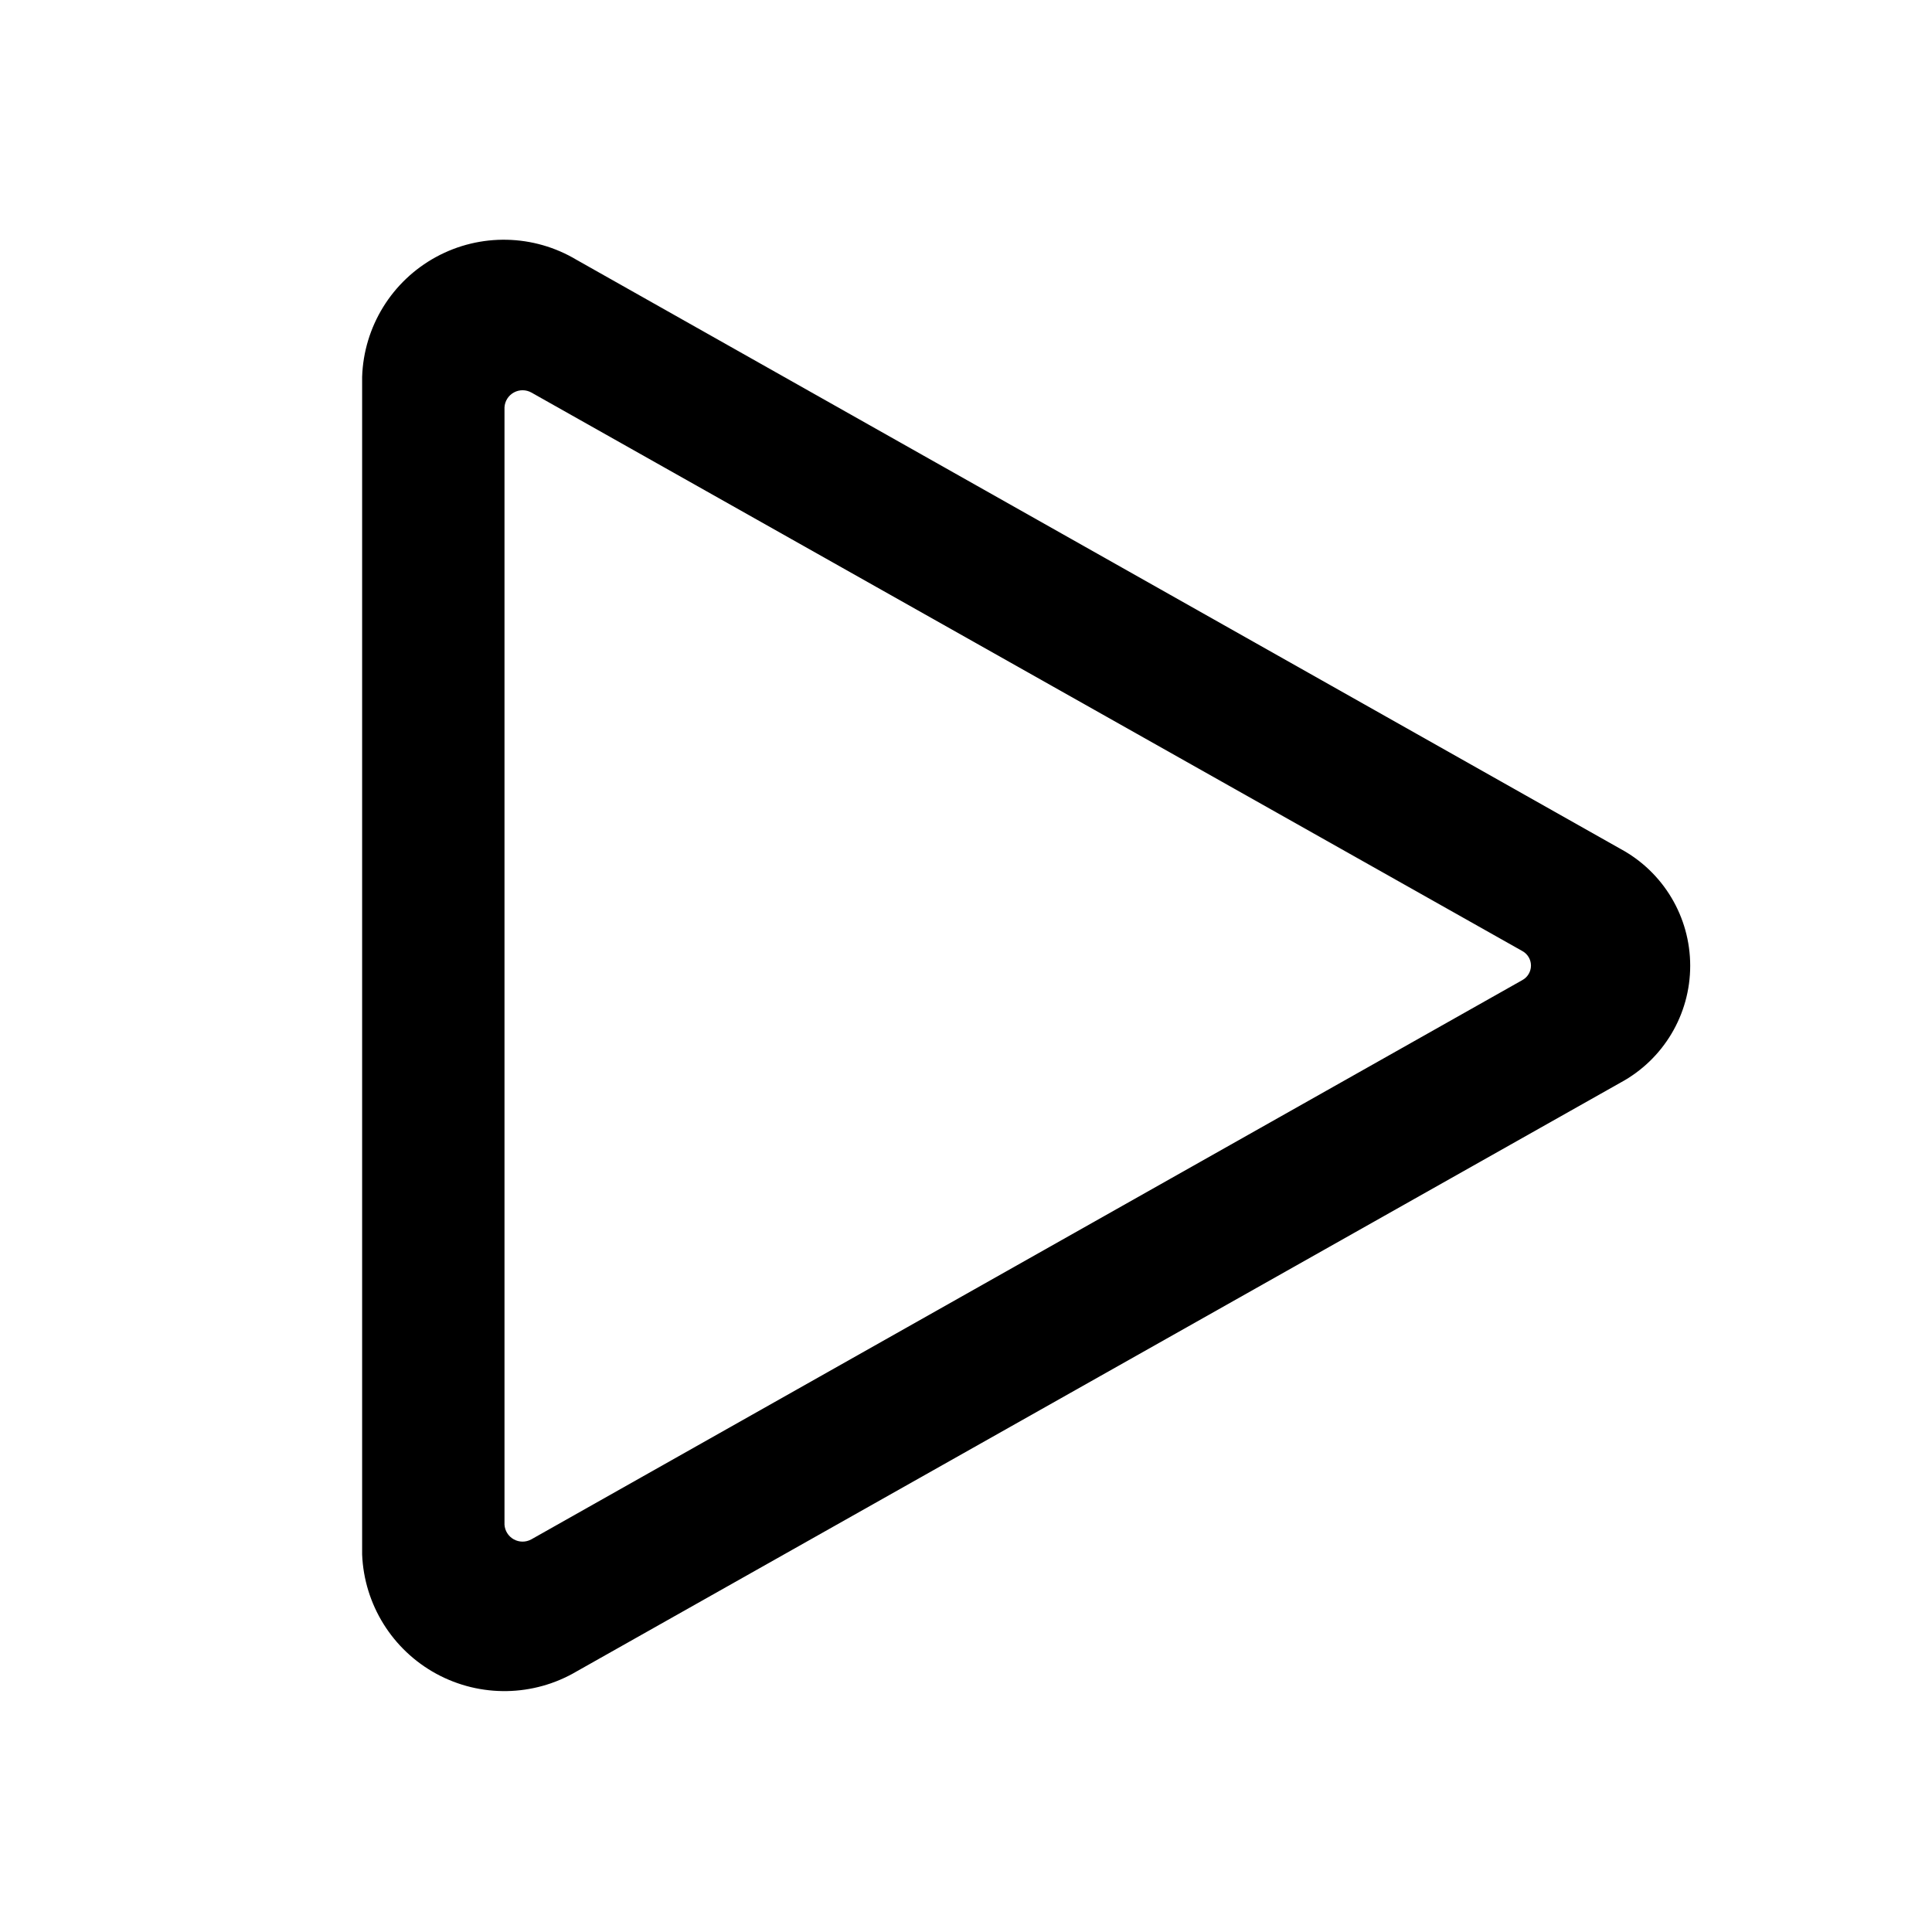
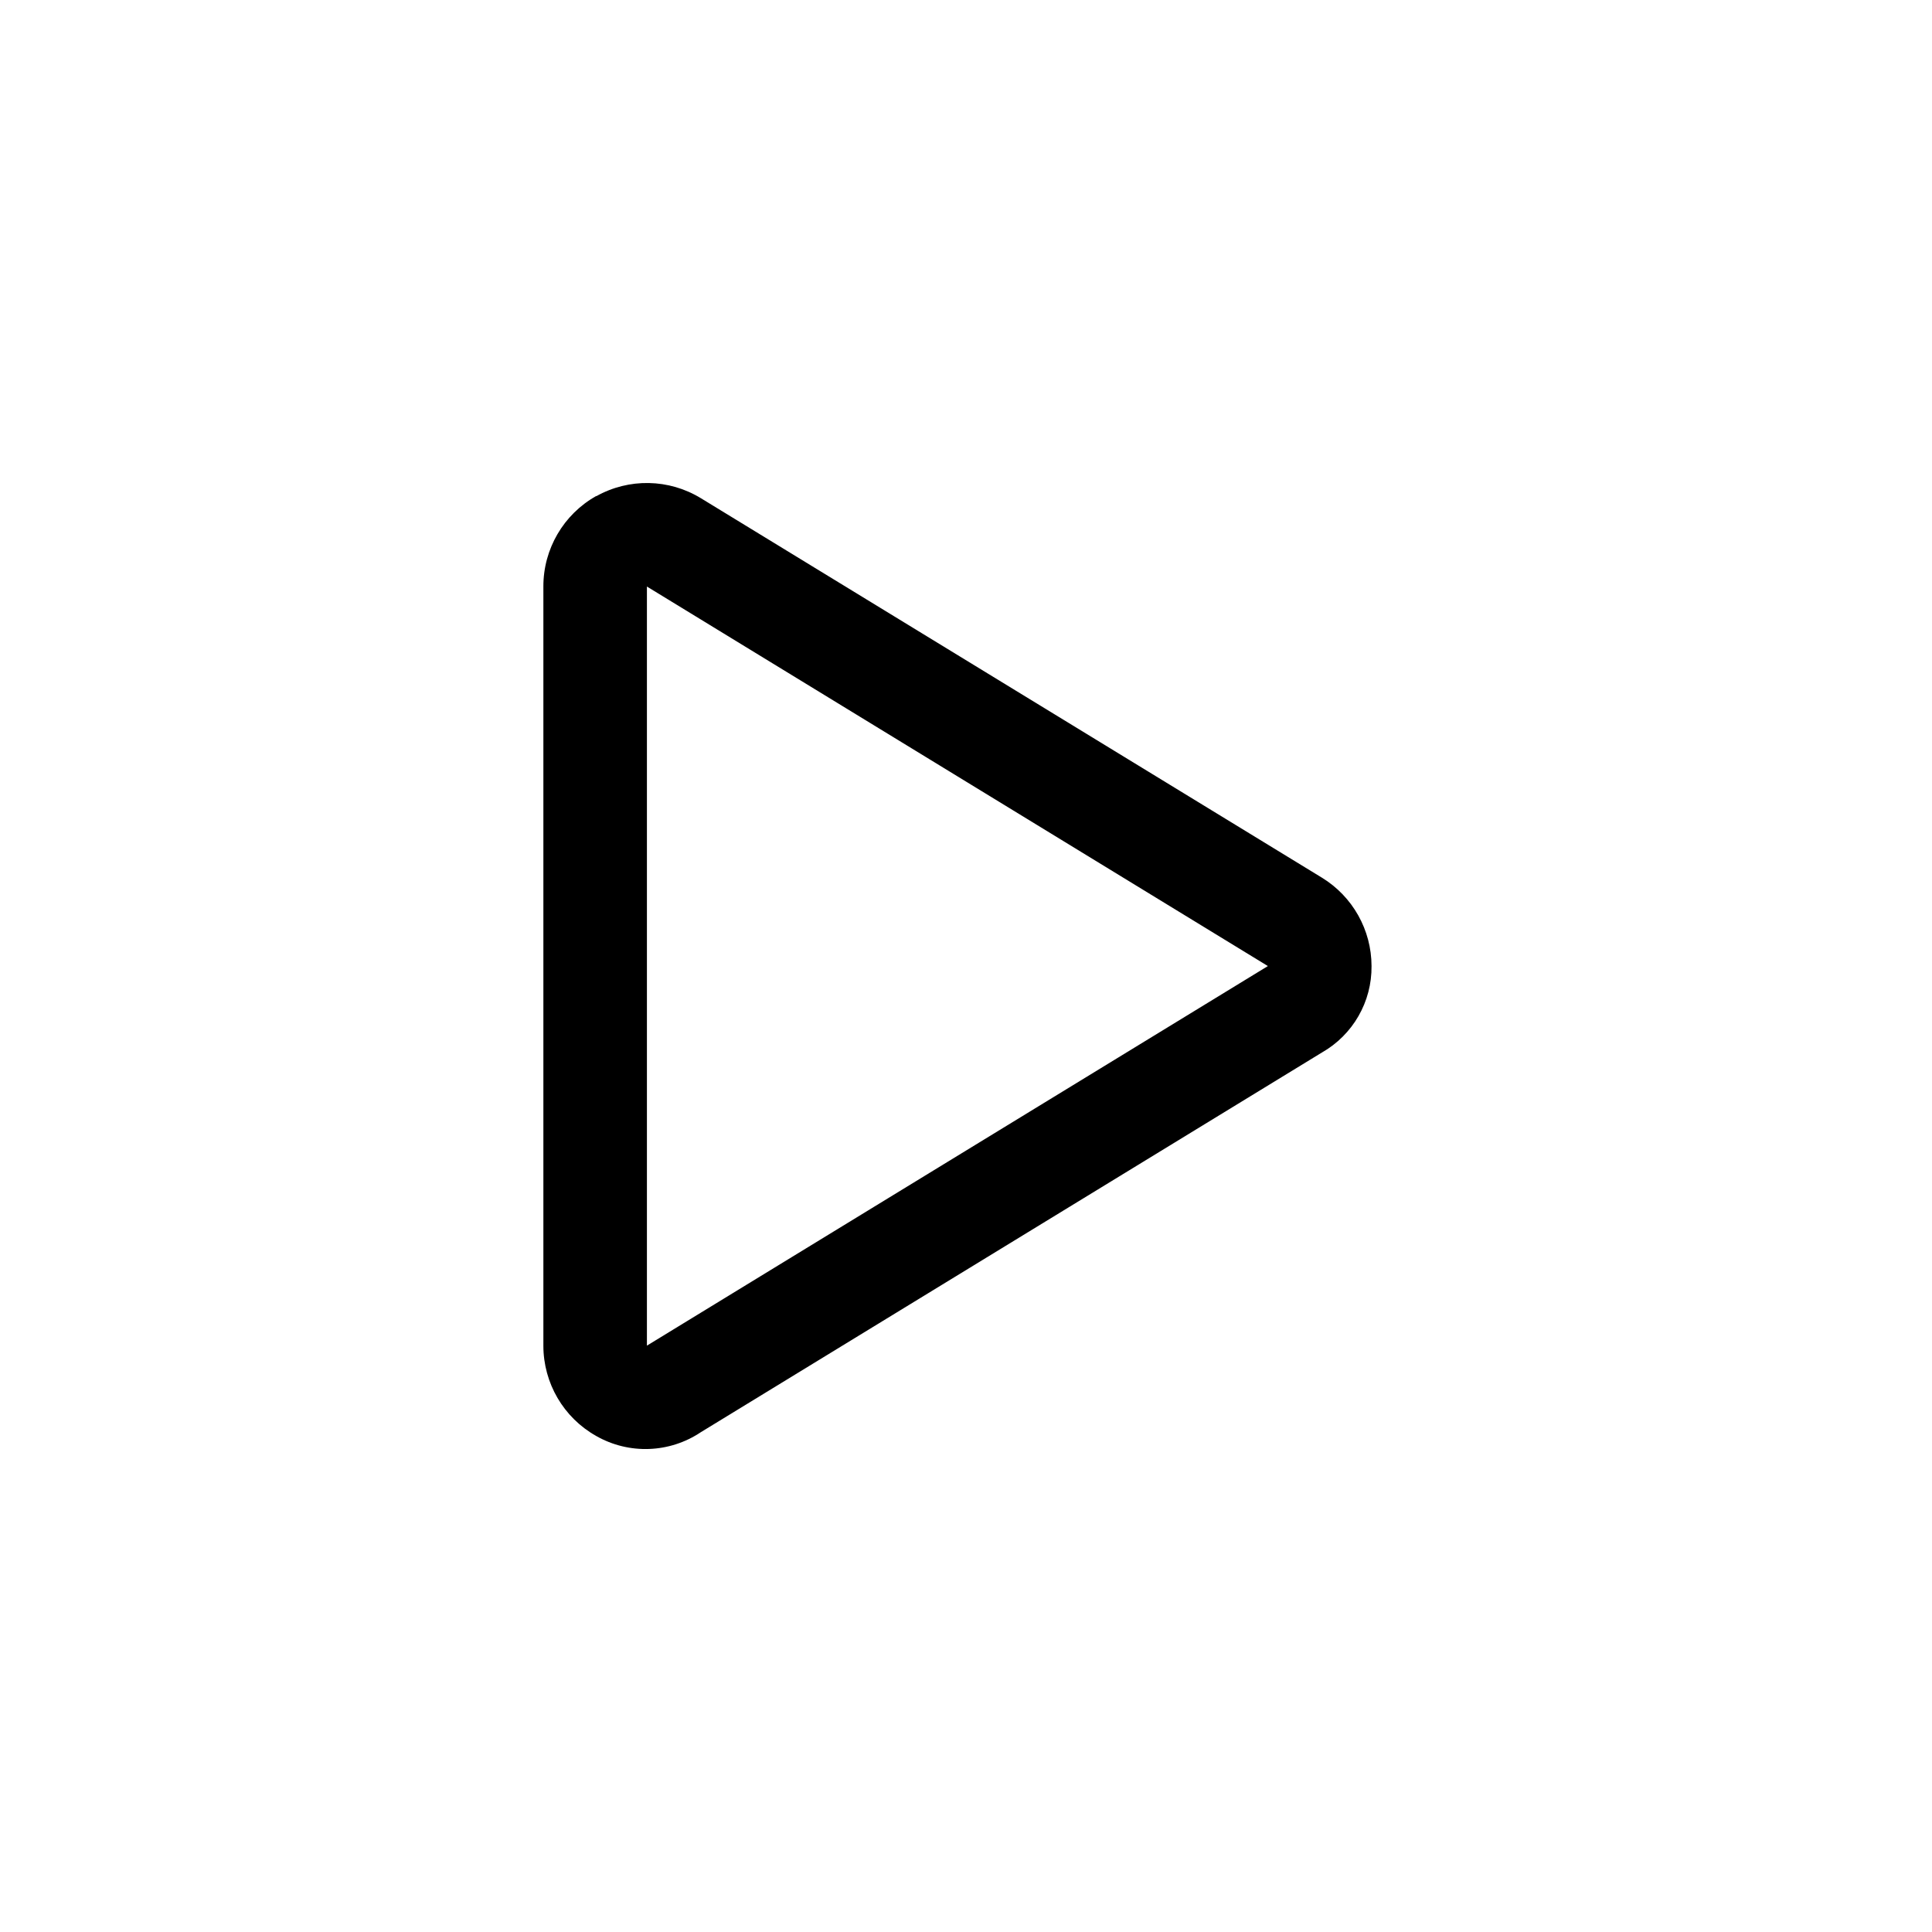
- <svg xmlns="http://www.w3.org/2000/svg" viewBox="0 0 16 16">
-   <defs>
-     <style>.a{fill:"currentcolor";}.b{fill:none;}</style>
-   </defs>
-   <path class="a" d="M10.421-8.968,1.778-13.845A1.174,1.174,0,0,0,0-12.877v9.752a1.179,1.179,0,0,0,1.778.968l8.643-4.875A1.1,1.1,0,0,0,10.421-8.968Zm-9.242,5.6v-9.257a.15.15,0,0,1,.223-.122L9.608-8.122a.137.137,0,0,1,0,.241L1.4-3.249A.15.15,0,0,1,1.179-3.371Z" transform="translate(2.999 15.998)" />
-   <rect class="b" width="16" height="16" />
+ <svg xmlns="http://www.w3.org/2000/svg" id="Icon-Video" width="32" height="32" viewBox="0 0 32 32">
+   <rect id="Rectangle_8151" data-name="Rectangle 8151" width="32" height="32" fill="none" />
+   <path id="play-regular" d="M.876,32.218a1.715,1.715,0,0,1,1.733.033l10.286,6.285A1.72,1.72,0,0,1,13.717,40a1.628,1.628,0,0,1-.822,1.432L2.609,47.72a1.648,1.648,0,0,1-1.733.064A1.715,1.715,0,0,1,0,46.287V33.714a1.715,1.715,0,0,1,.876-1.5Zm.839,14.069L12,40,1.715,33.714Z" transform="translate(9 -23.999)" />
</svg>
